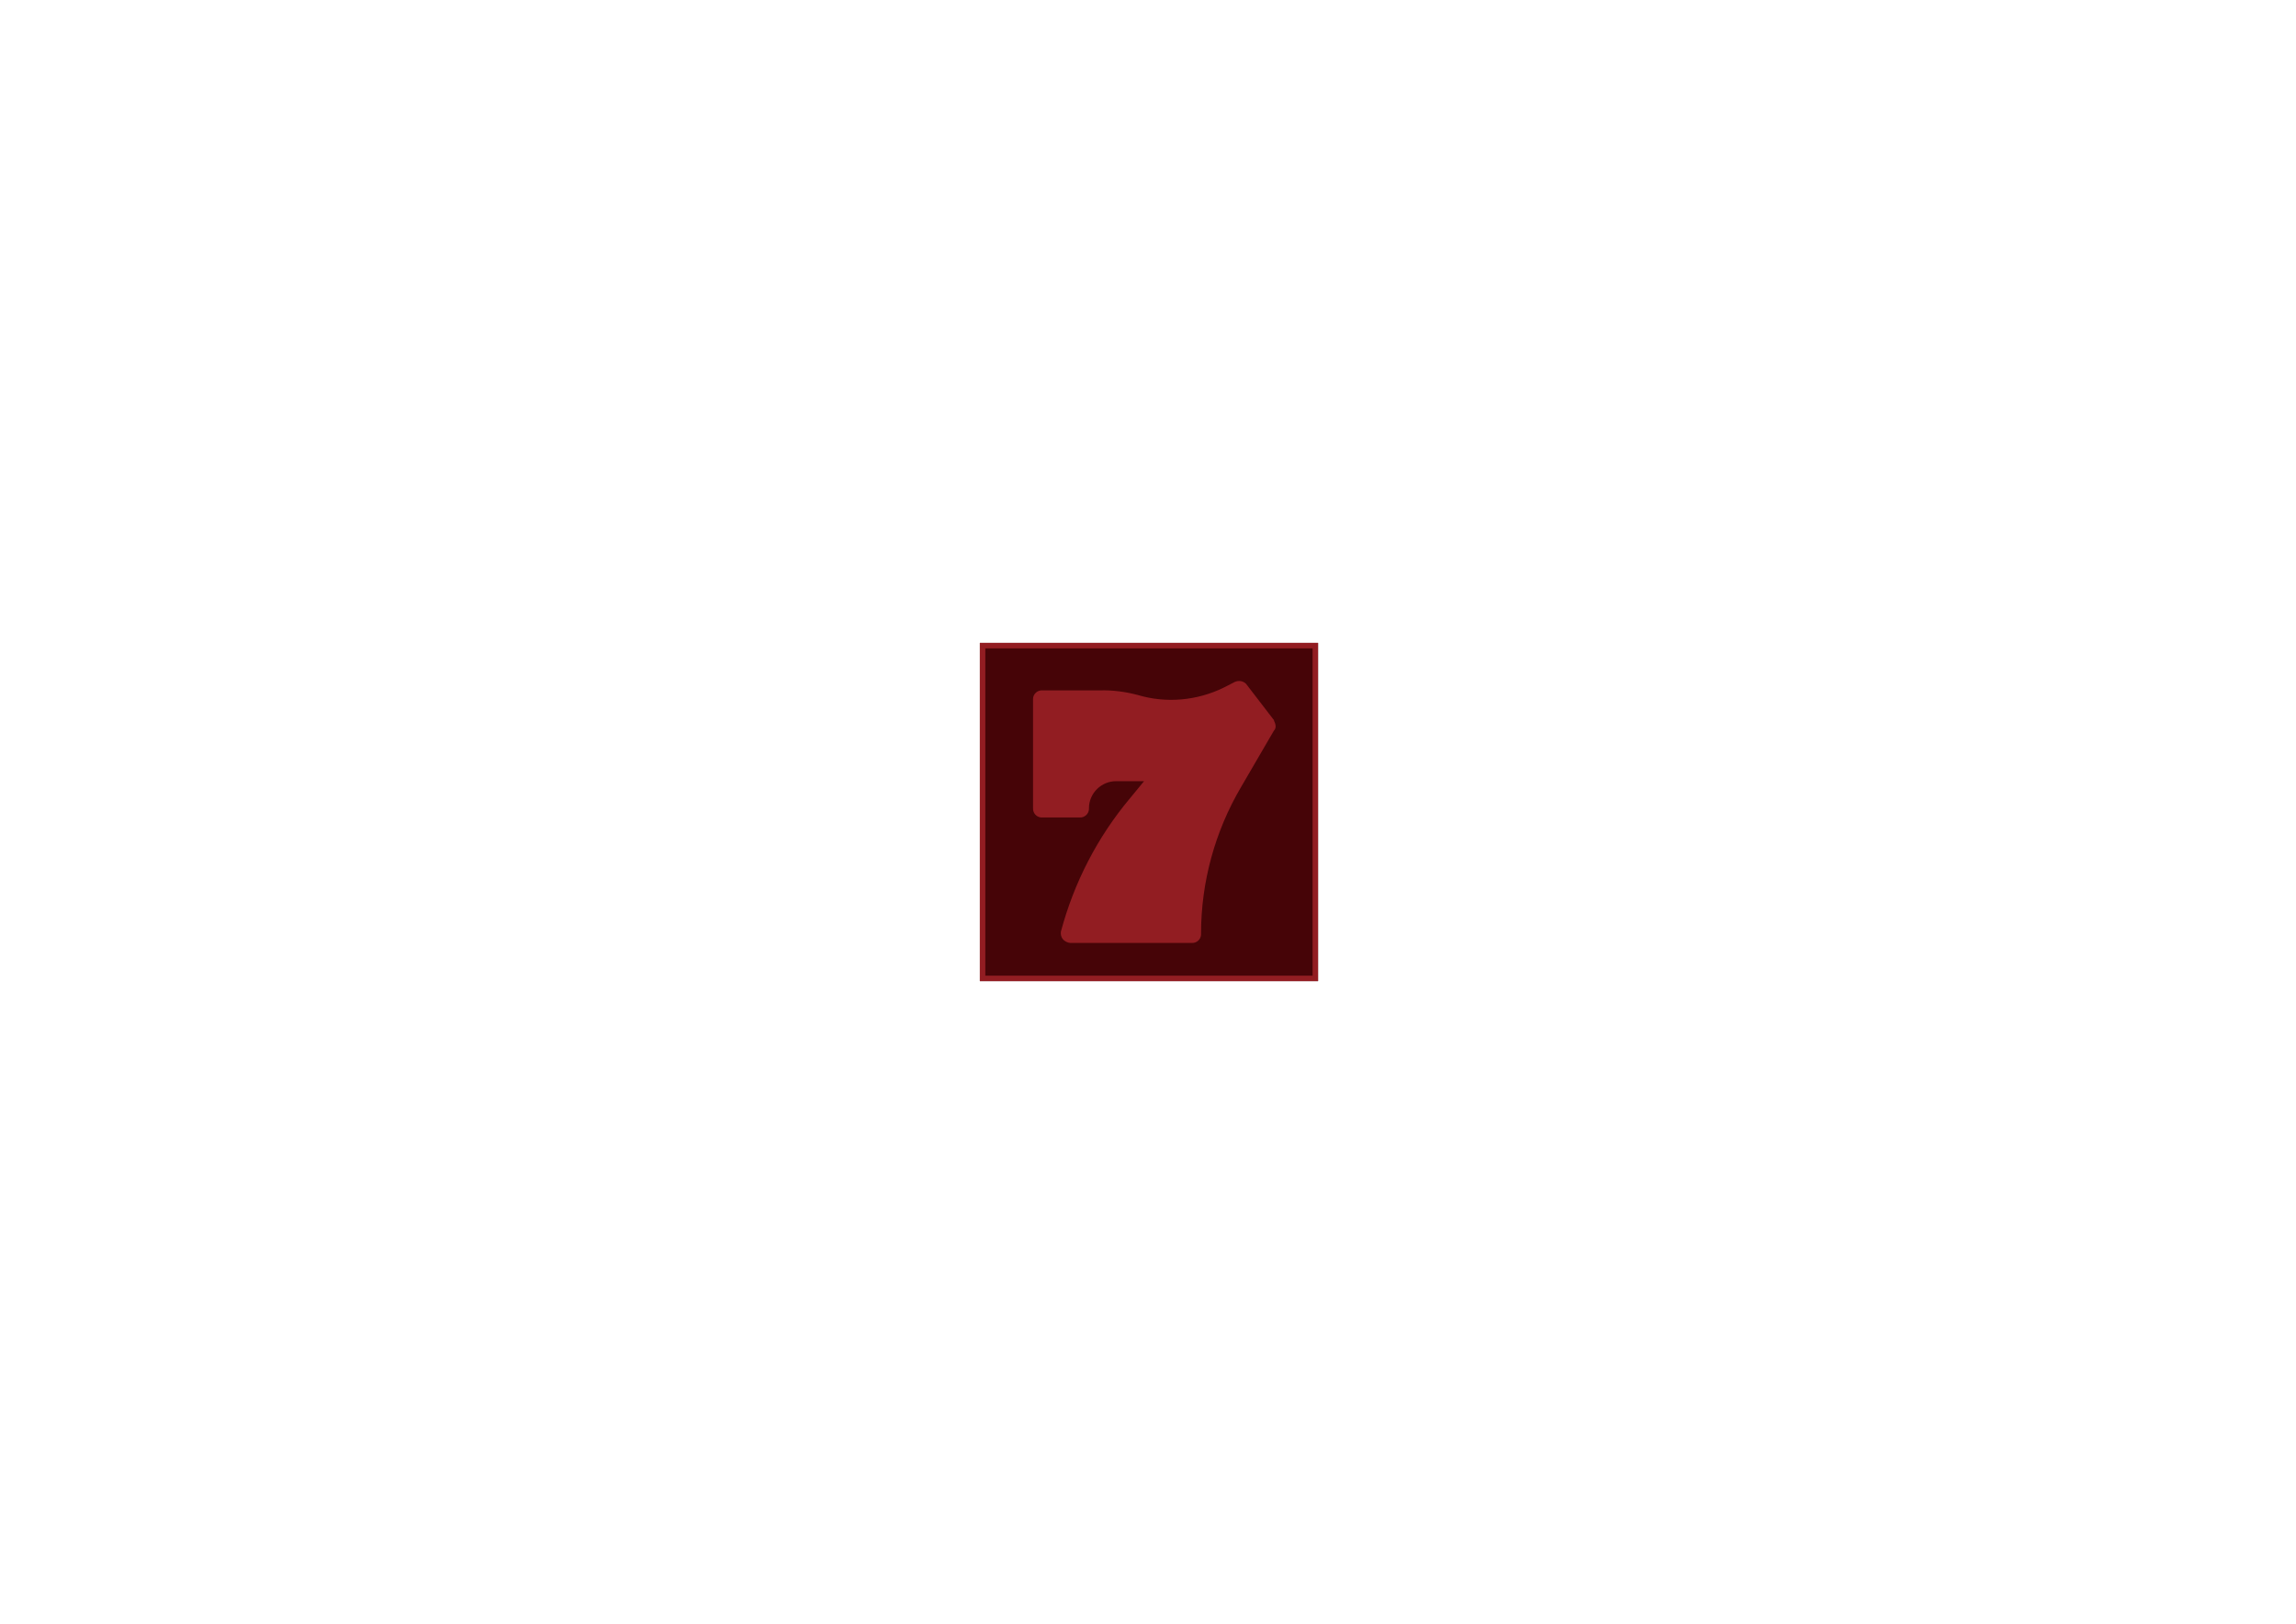
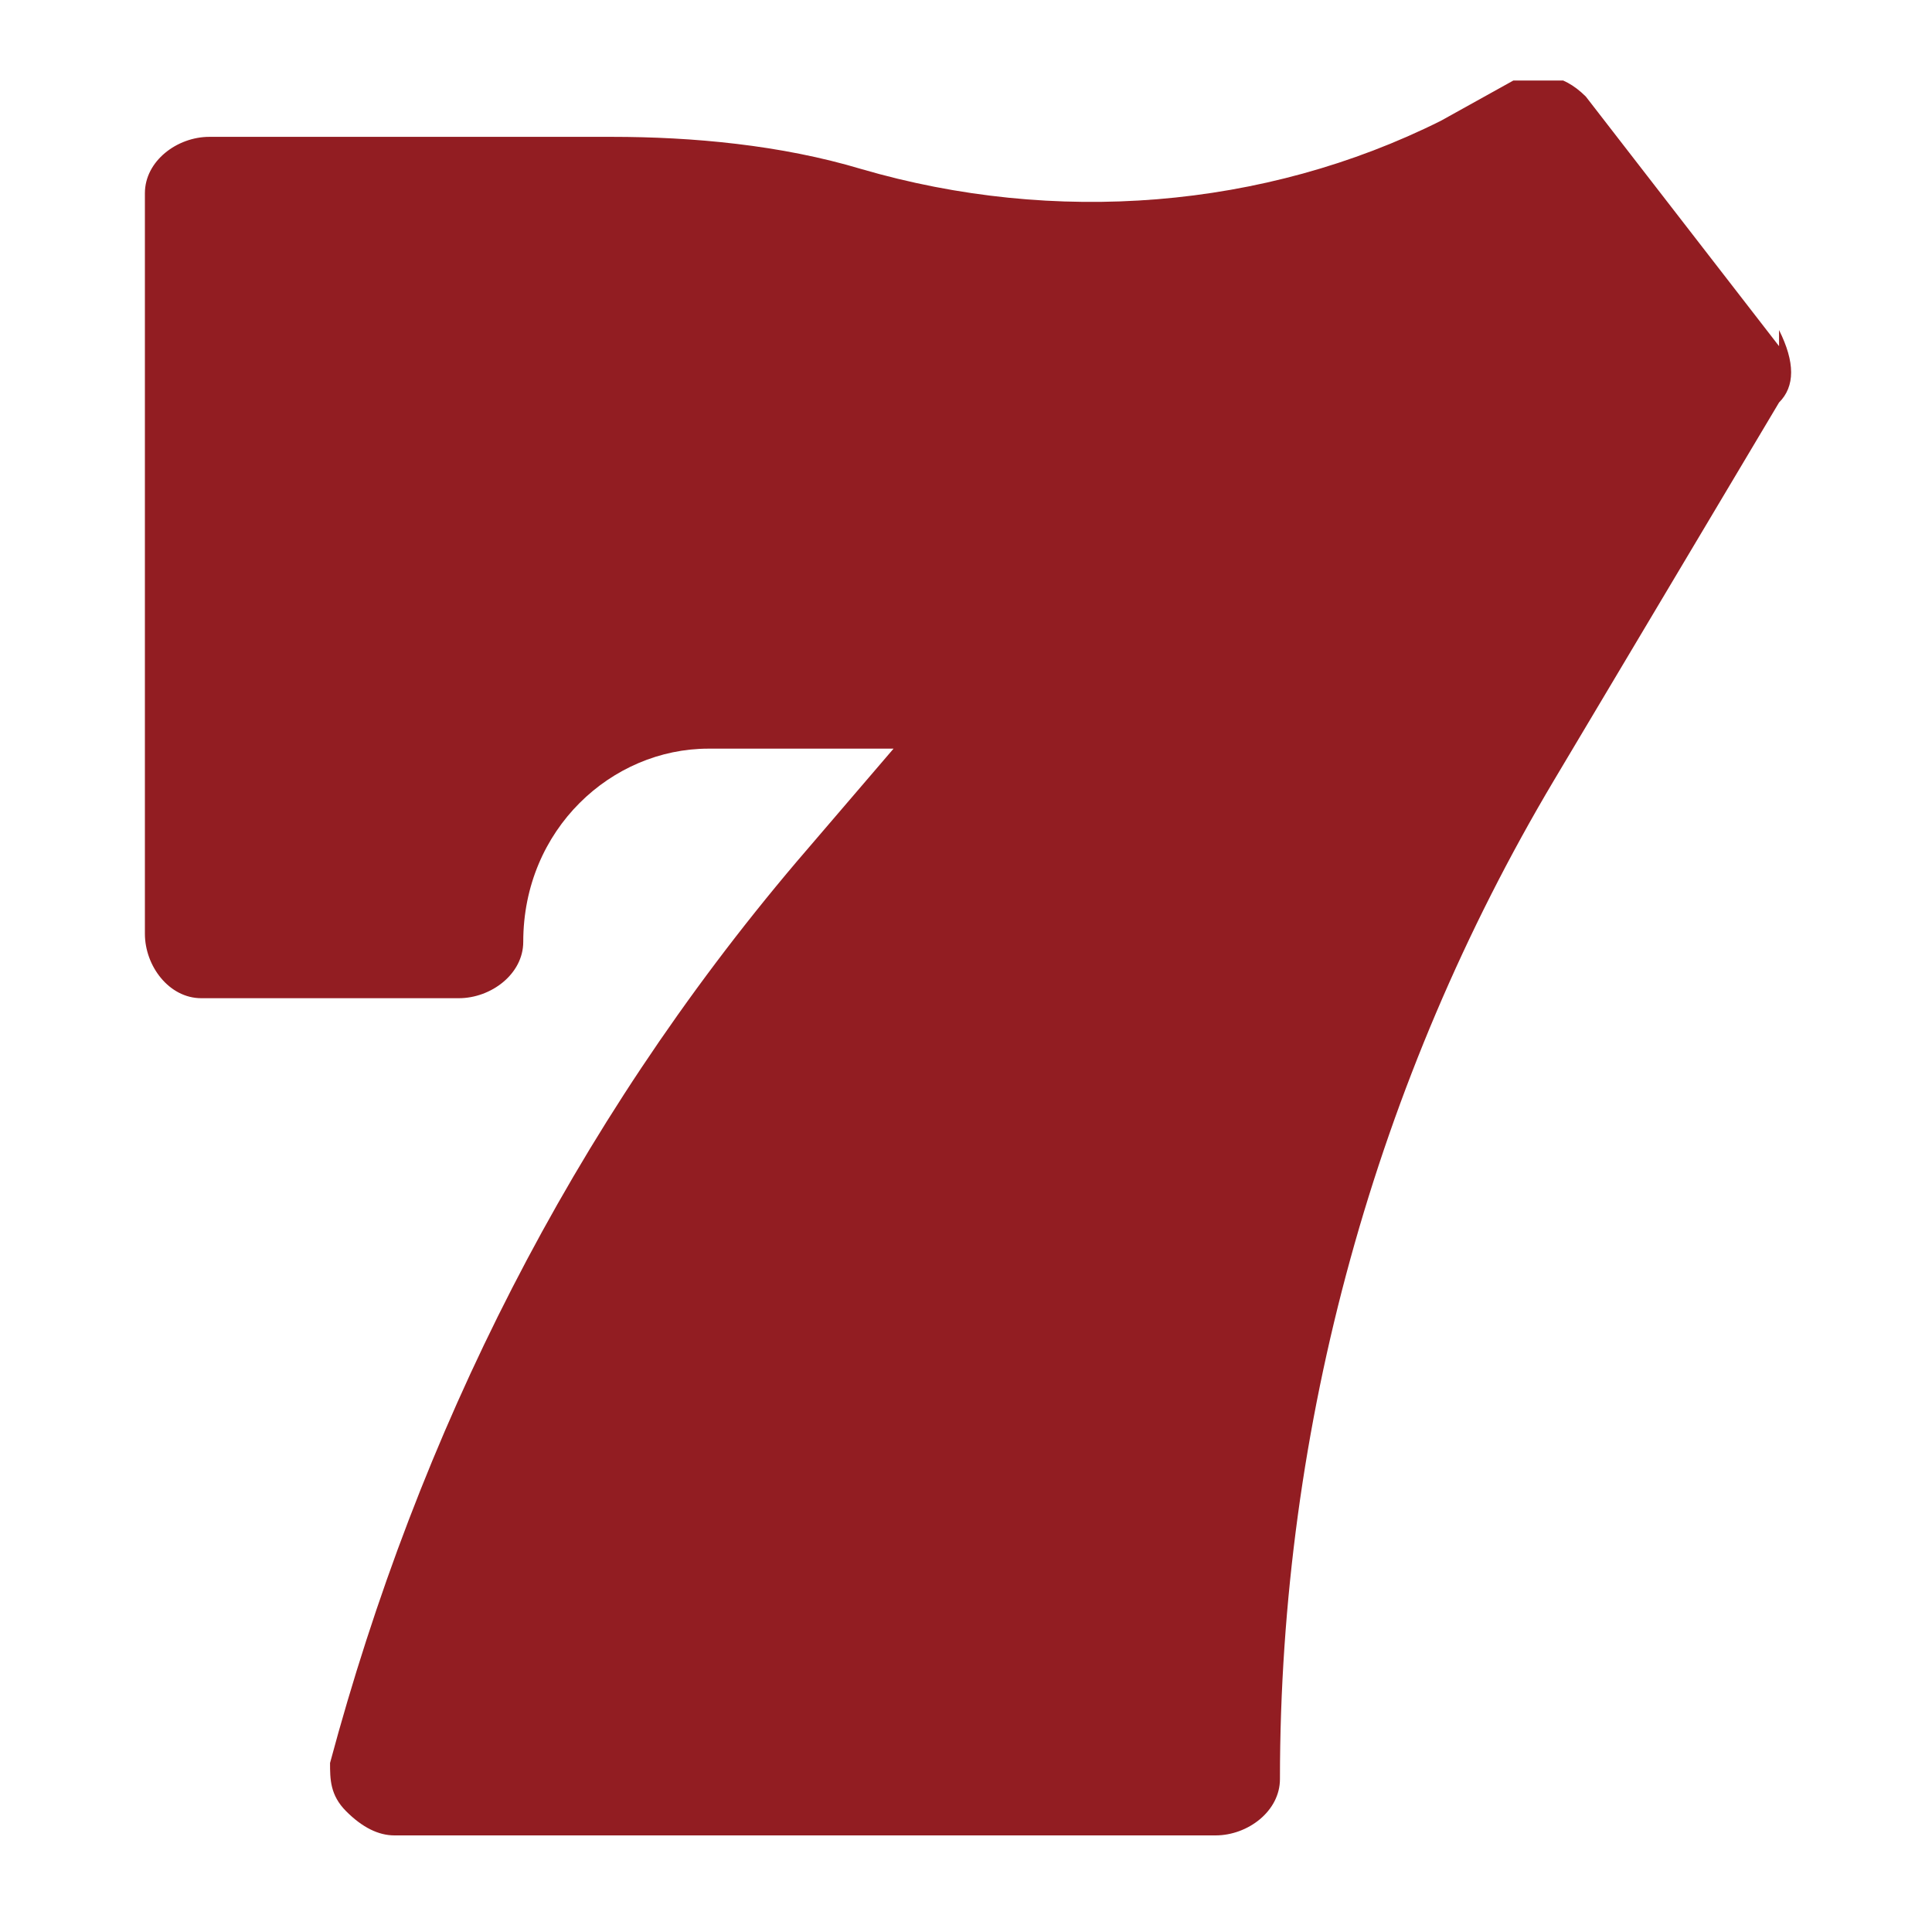
- <svg xmlns="http://www.w3.org/2000/svg" id="_圖層_1" data-name="圖層_1" version="1.1" viewBox="0 0 841.9 595.3">
+ <svg xmlns="http://www.w3.org/2000/svg" id="_圖層_1" version="1.1" viewBox="0 0 24 24">
  <defs>
    <style>
-       .st0, .st1 {
+       .st0 {
        fill: none;
      }

-       .st2 {
+       .st1 {
        fill: #921d22;
      }

-       .st1 {
-         stroke: #921d22;
-         stroke-width: 2px;
-       }
- 
-       .st3 {
-         fill: #460407;
-       }
- 
-       .st4 {
+       .st2 {
        clip-path: url(#clippath);
      }
    </style>
    <clipPath id="clippath">
-       <rect class="st0" x="375.3" y="249.7" width="96" height="96" />
+       <rect class="st0" x="1" y="1" width="22" height="22" />
    </clipPath>
  </defs>
-   <g id="Group_91">
-     <g id="Rectangle_67">
-       <rect class="st3" x="359.3" y="235.7" width="124" height="124" />
-       <rect class="st1" x="360.3" y="236.7" width="122" height="122" />
-     </g>
-     <g class="st4">
-       <g id="Mask_Group_16">
-         <path id="casino-slot-lucky-seven-svgrepo-com" class="st2" d="M467.2,264.1l-10.3-13.4c-1.1-1.1-2.7-1.3-4.1-.7l-4.1,2.1c-9.8,4.8-21.1,5.8-31.5,2.7-4.5-1.2-9.1-1.8-13.7-1.7h-21.3c-1.8-.1-3.3,1.3-3.4,3,0,.1,0,.3,0,.4v39.8c-.1,1.8,1.3,3.3,3,3.4.1,0,.3,0,.4,0h13.7c1.8.1,3.3-1.3,3.4-3,0-.1,0-.3,0-.4,0-5.5,4.6-10,10.1-9.9,0,0,.1,0,.2,0h9.9l-5.1,6.2c-12,14.3-20.6,31-25.4,49-.1,1,.1,1.9.7,2.7.7.8,1.7,1.3,2.7,1.4h44.6c1.8.1,3.3-1.3,3.4-3,0-.1,0-.3,0-.4,0-18.9,5.1-37.5,14.7-53.8l12-20.6c1-1,.7-2.4,0-3.8Z" />
-       </g>
+   <g class="st2">
+     <g id="Mask_Group_16">
+       <path id="casino-slot-lucky-seven-svgrepo-com" class="st1" d="M22.1,4.3l-2.4-3.1c-.3-.3-.6-.3-.9-.2l-.9.5c-2.2,1.1-4.8,1.3-7.2.6-1-.3-2.1-.4-3.1-.4H2.6c-.4,0-.8.3-.8.7h0v9.2c0,.4.3.8.7.8h3.2c.4,0,.8-.3.8-.7h0c0-1.4,1.1-2.4,2.3-2.4h2.3l-1.2,1.4c-2.8,3.3-4.7,7.1-5.8,11.2,0,.2,0,.4.2.6.2.2.4.3.6.3h10.2c.4,0,.8-.3.8-.7h0c0-4.4,1.2-8.7,3.4-12.4l2.8-4.7c.2-.2.2-.5,0-.9h0Z" />
    </g>
  </g>
</svg>
